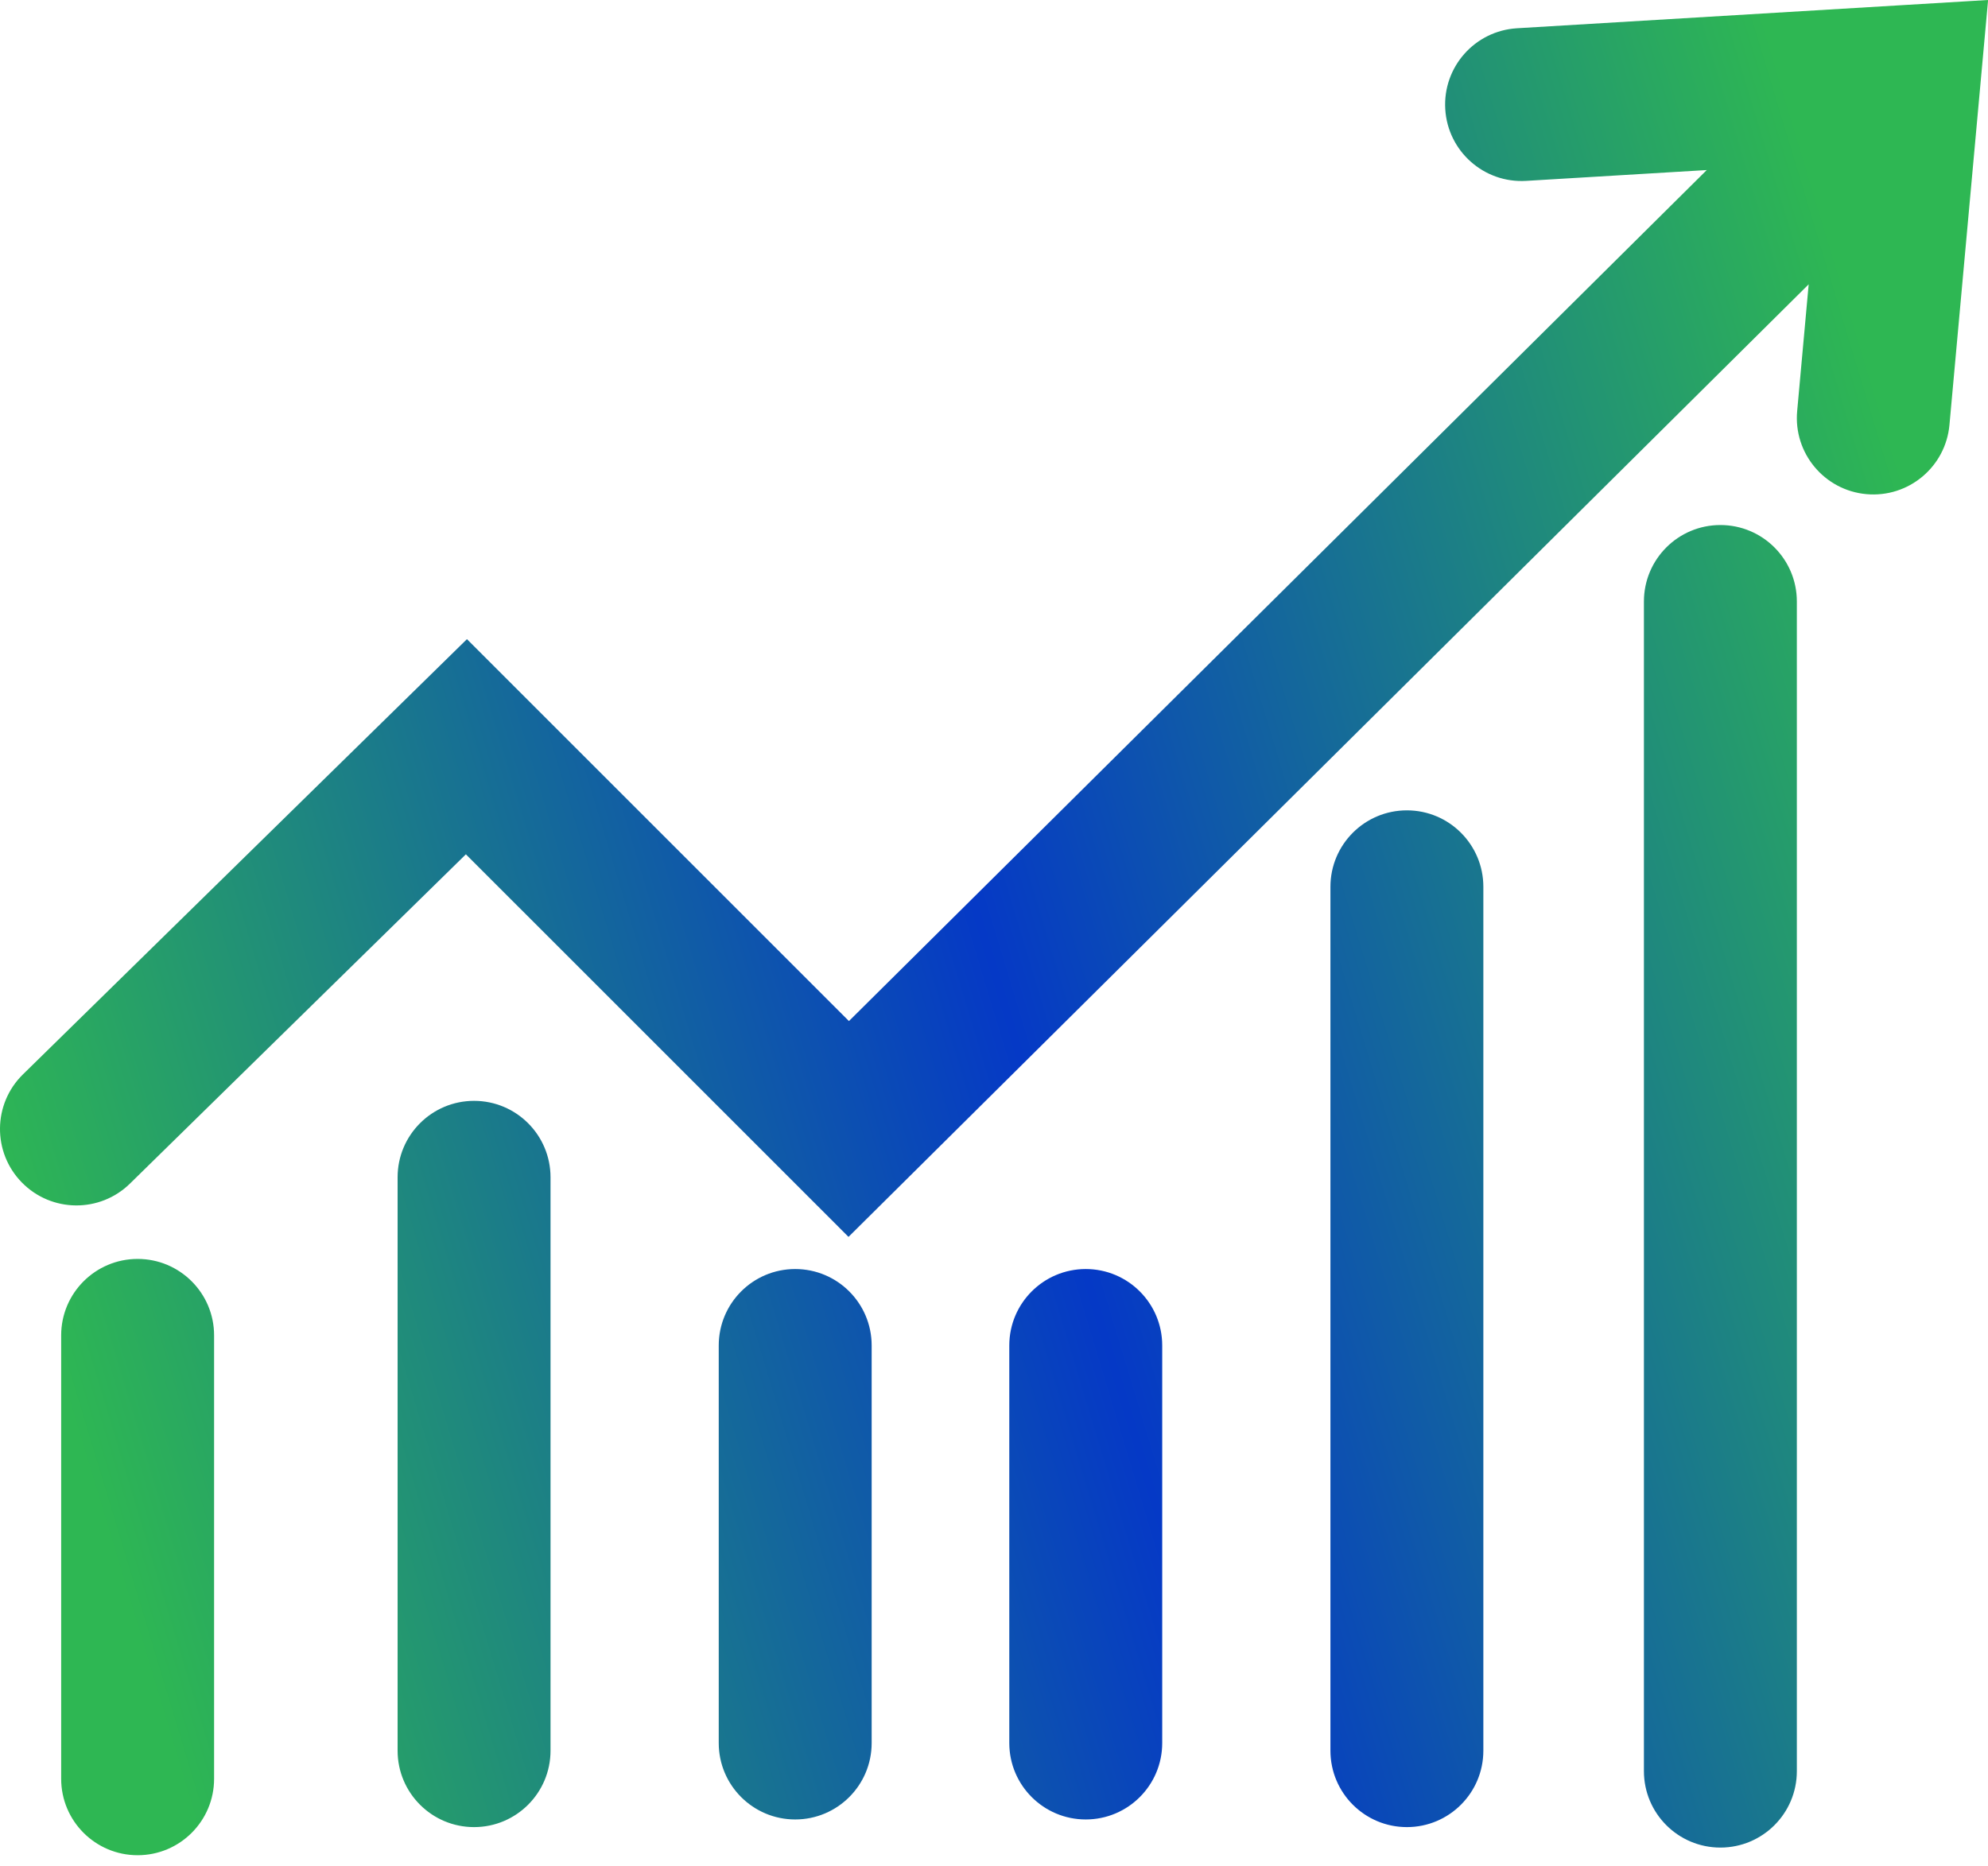
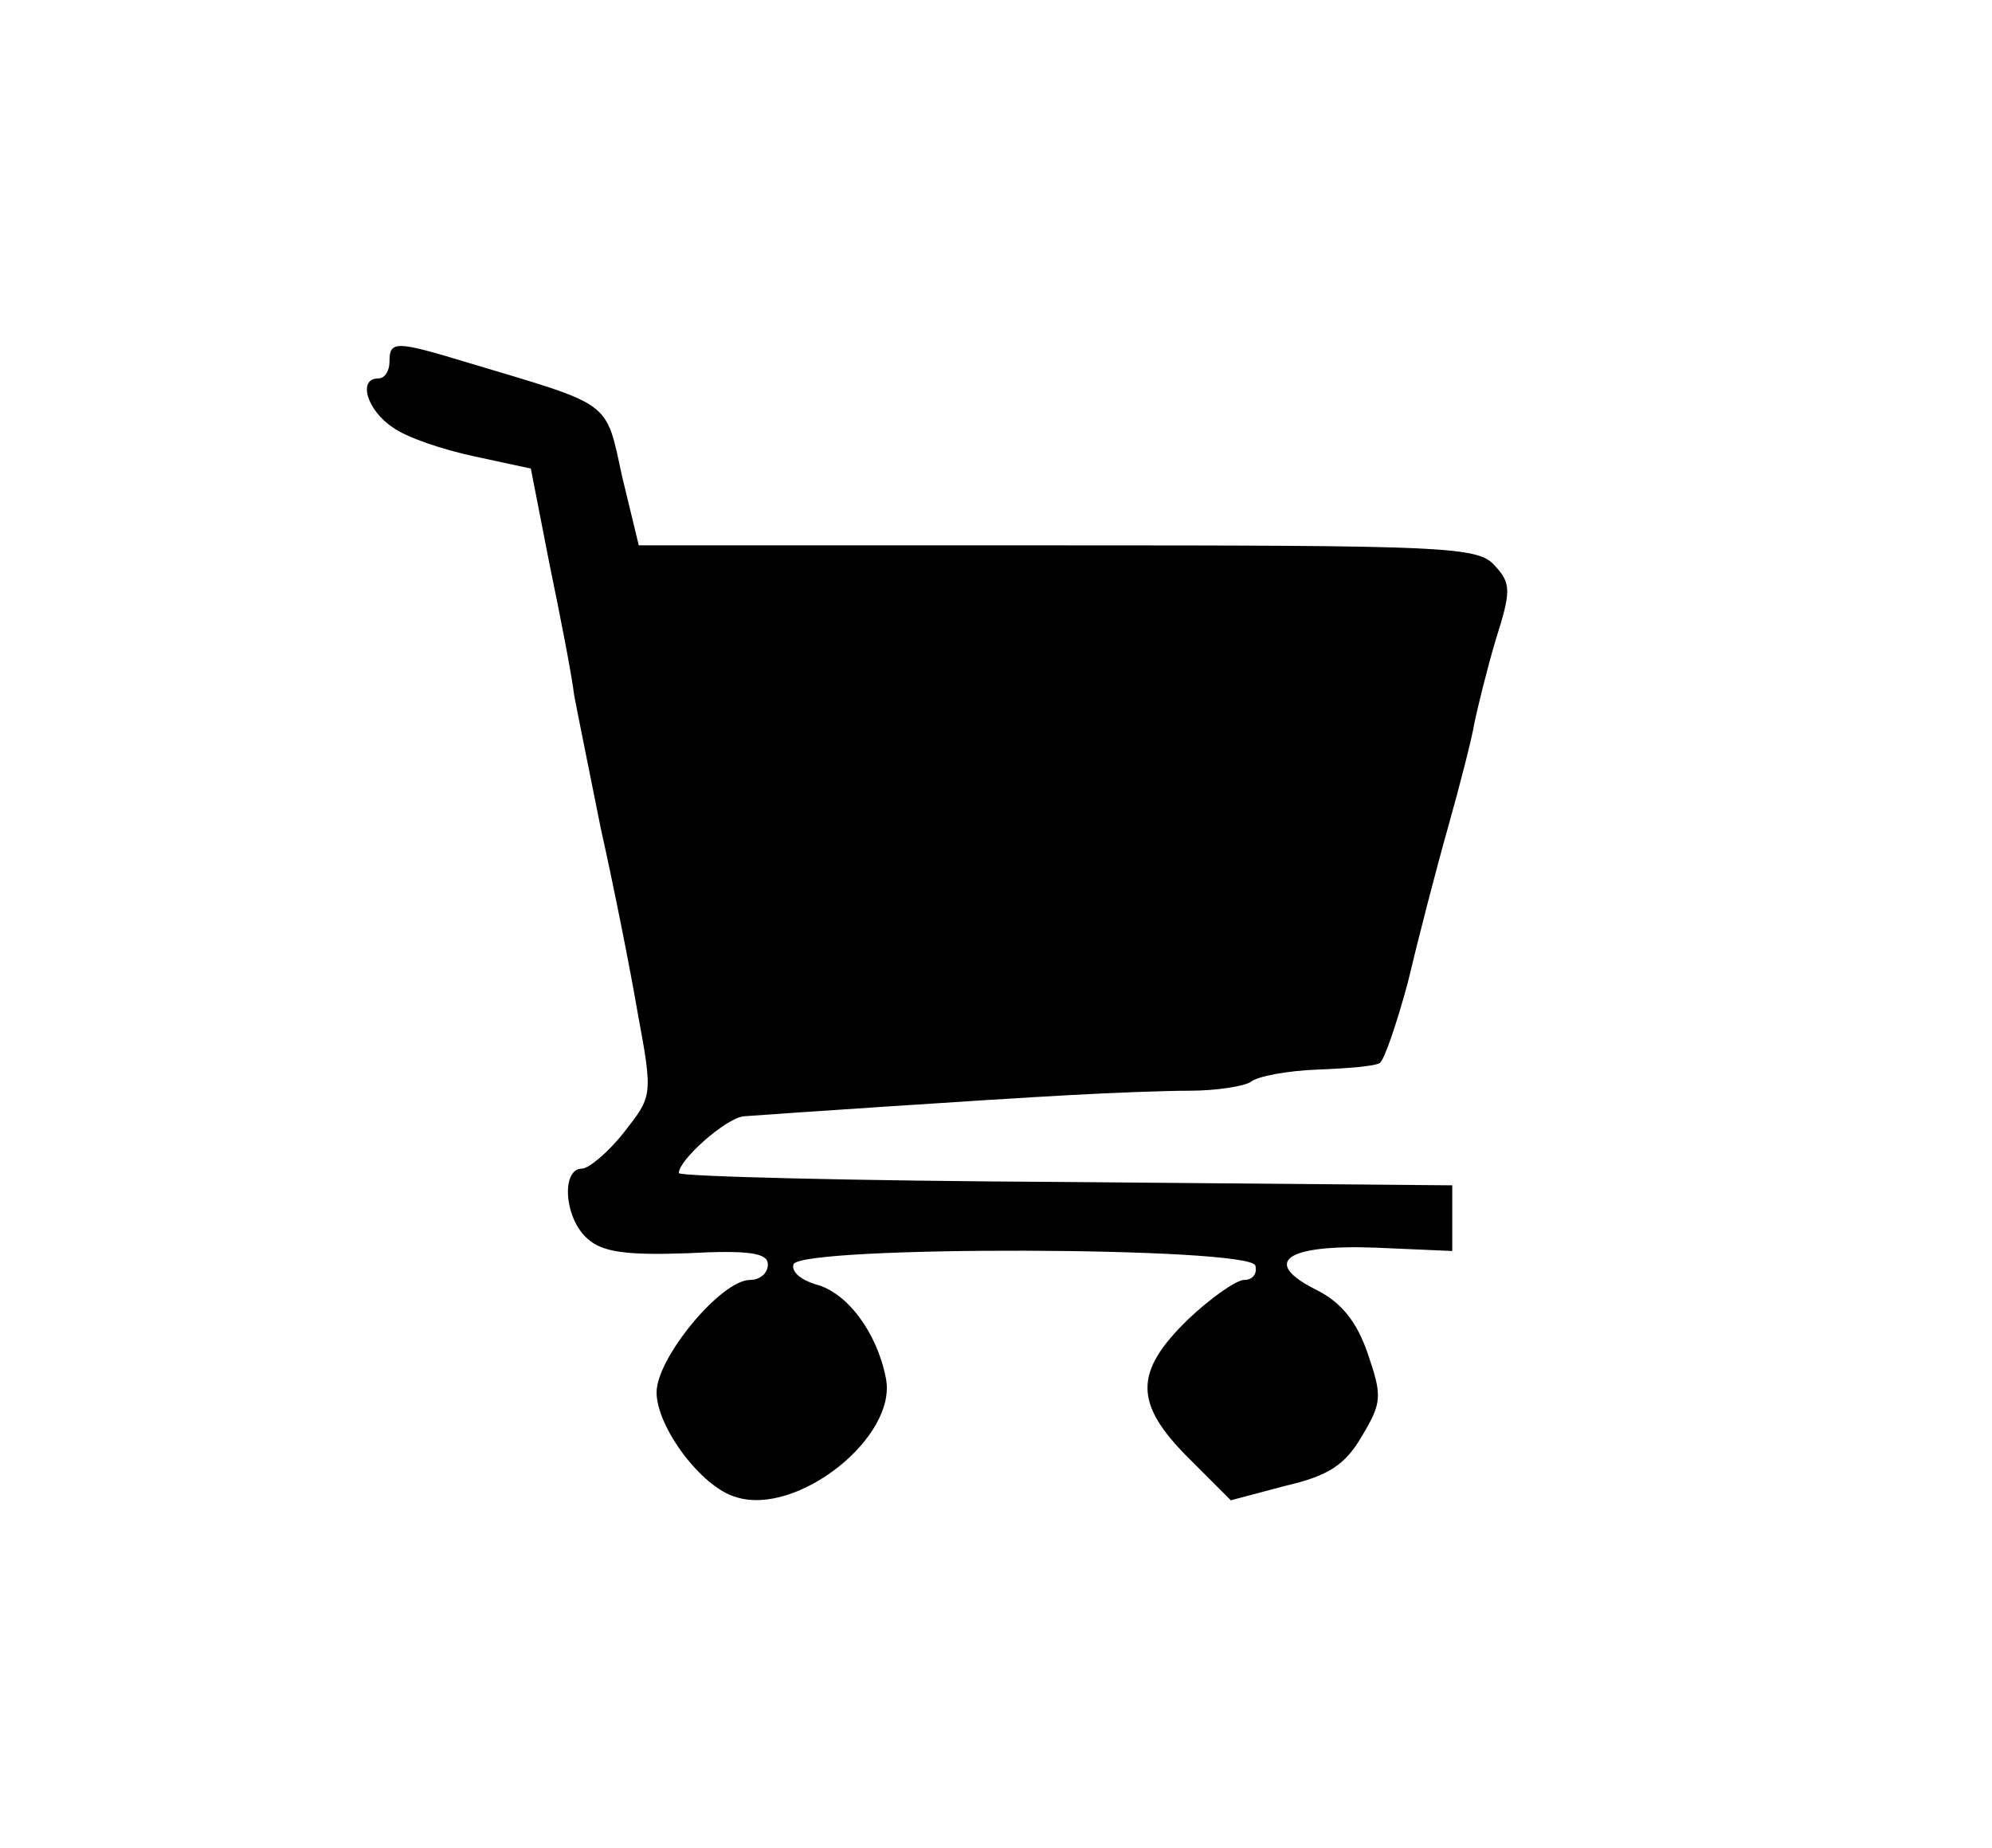
- <svg xmlns="http://www.w3.org/2000/svg" width="130" height="122" viewBox="0 0 130 122" fill="none">
-   <path fill-rule="evenodd" clip-rule="evenodd" d="M129.479 5.792L130.006 0L124.201 0.348L99.201 1.848C96.444 2.014 94.344 4.382 94.509 7.139C94.674 9.895 97.043 11.996 99.799 11.83L111.609 11.122L55.514 66.782L34.035 45.304L30.535 41.803L27 45.269L1.5 70.269C-0.472 72.202 -0.504 75.368 1.43 77.34C3.363 79.312 6.529 79.343 8.5 77.41L30.465 55.876L51.965 77.375L55.486 80.897L59.022 77.389L118.274 18.595L117.521 26.887C117.271 29.637 119.297 32.069 122.047 32.319C124.797 32.569 127.229 30.542 127.479 27.792L129.479 5.792ZM9 82.339C11.761 82.339 14 84.578 14 87.339V116.339C14 119.101 11.761 121.339 9 121.339C6.239 121.339 4 119.101 4 116.339V87.339C4 84.578 6.239 82.339 9 82.339ZM36 77C36 74.239 33.761 72 31 72C28.239 72 26 74.239 26 77V114.5C26 117.261 28.239 119.5 31 119.5C33.761 119.5 36 117.261 36 114.5V77ZM52 83C54.761 83 57 85.239 57 88V114C57 116.761 54.761 119 52 119C49.239 119 47 116.761 47 114V88C47 85.239 49.239 83 52 83ZM76 88C76 85.239 73.761 83 71 83C68.239 83 66 85.239 66 88V114C66 116.761 68.239 119 71 119C73.761 119 76 116.761 76 114V88ZM92 53C94.761 53 97 55.239 97 58V114.5C97 117.261 94.761 119.5 92 119.5C89.239 119.5 87 117.261 87 114.5V58C87 55.239 89.239 53 92 53ZM117.5 39.339C117.5 36.578 115.261 34.339 112.5 34.339C109.739 34.339 107.5 36.578 107.5 39.339V115.839C107.5 118.601 109.739 120.839 112.5 120.839C115.261 120.839 117.5 118.601 117.5 115.839V39.339Z" fill="url(#paint0_linear_148_129)" />
-   <defs>
-     <linearGradient id="paint0_linear_148_129" x1="127.406" y1="40.952" x2="0.584" y2="79.287" gradientUnits="userSpaceOnUse">
-       <stop stop-color="#2EB753" />
-       <stop offset="0.5" stop-color="#0539C6" />
-       <stop offset="1" stop-color="#2EB753" />
-     </linearGradient>
-   </defs>
+ <svg xmlns="http://www.w3.org/2000/svg" version="1.0" width="179pt" height="166pt" viewBox="0 0 179 166" preserveAspectRatio="xMidYMid meet">
+   <g transform="translate(0,166) scale(0.1,-0.1)" fill="#000000" stroke="none">
+     <path d="M350 1335 c0 -8 -4 -15 -10 -15 -19 0 -10 -29 13 -44 12 -9 45 -20 73 -26 l51 -11 17 -87 c10 -48 20 -100 22 -117 3 -16 14 -70 24 -120 11 -49 26 -124 33 -165 14 -75 13 -75 -12 -107 -14 -18 -32 -33 -38 -33 -19 0 -16 -45 5 -63 13 -12 35 -15 90 -13 56 3 72 0 72 -10 0 -8 -7 -14 -16 -14 -26 0 -84 -70 -84 -101 0 -31 40 -85 71 -94 55 -18 146 54 135 107 -8 41 -35 77 -63 84 -13 4 -22 11 -20 18 6 17 409 16 415 -1 2 -7 -2 -13 -10 -13 -7 0 -30 -16 -51 -36 -48 -47 -48 -75 1 -124 l38 -38 49 13 c39 9 54 19 69 45 18 30 18 36 5 74 -10 29 -24 46 -46 57 -50 25 -28 41 53 38 l69 -3 0 30 0 29 -347 3 c-192 1 -348 5 -348 8 0 12 42 49 58 51 26 2 218 15 292 19 36 2 85 4 109 4 24 0 49 4 55 8 6 5 33 10 60 11 26 1 52 3 56 6 4 3 15 35 25 72 9 38 25 100 36 139 11 39 22 82 24 95 3 14 11 47 19 74 14 44 14 51 -1 67 -15 17 -44 18 -393 18 l-376 0 -15 62 c-15 69 -8 63 -138 102 -66 20 -71 20 -71 1z" />
+   </g>
</svg>
